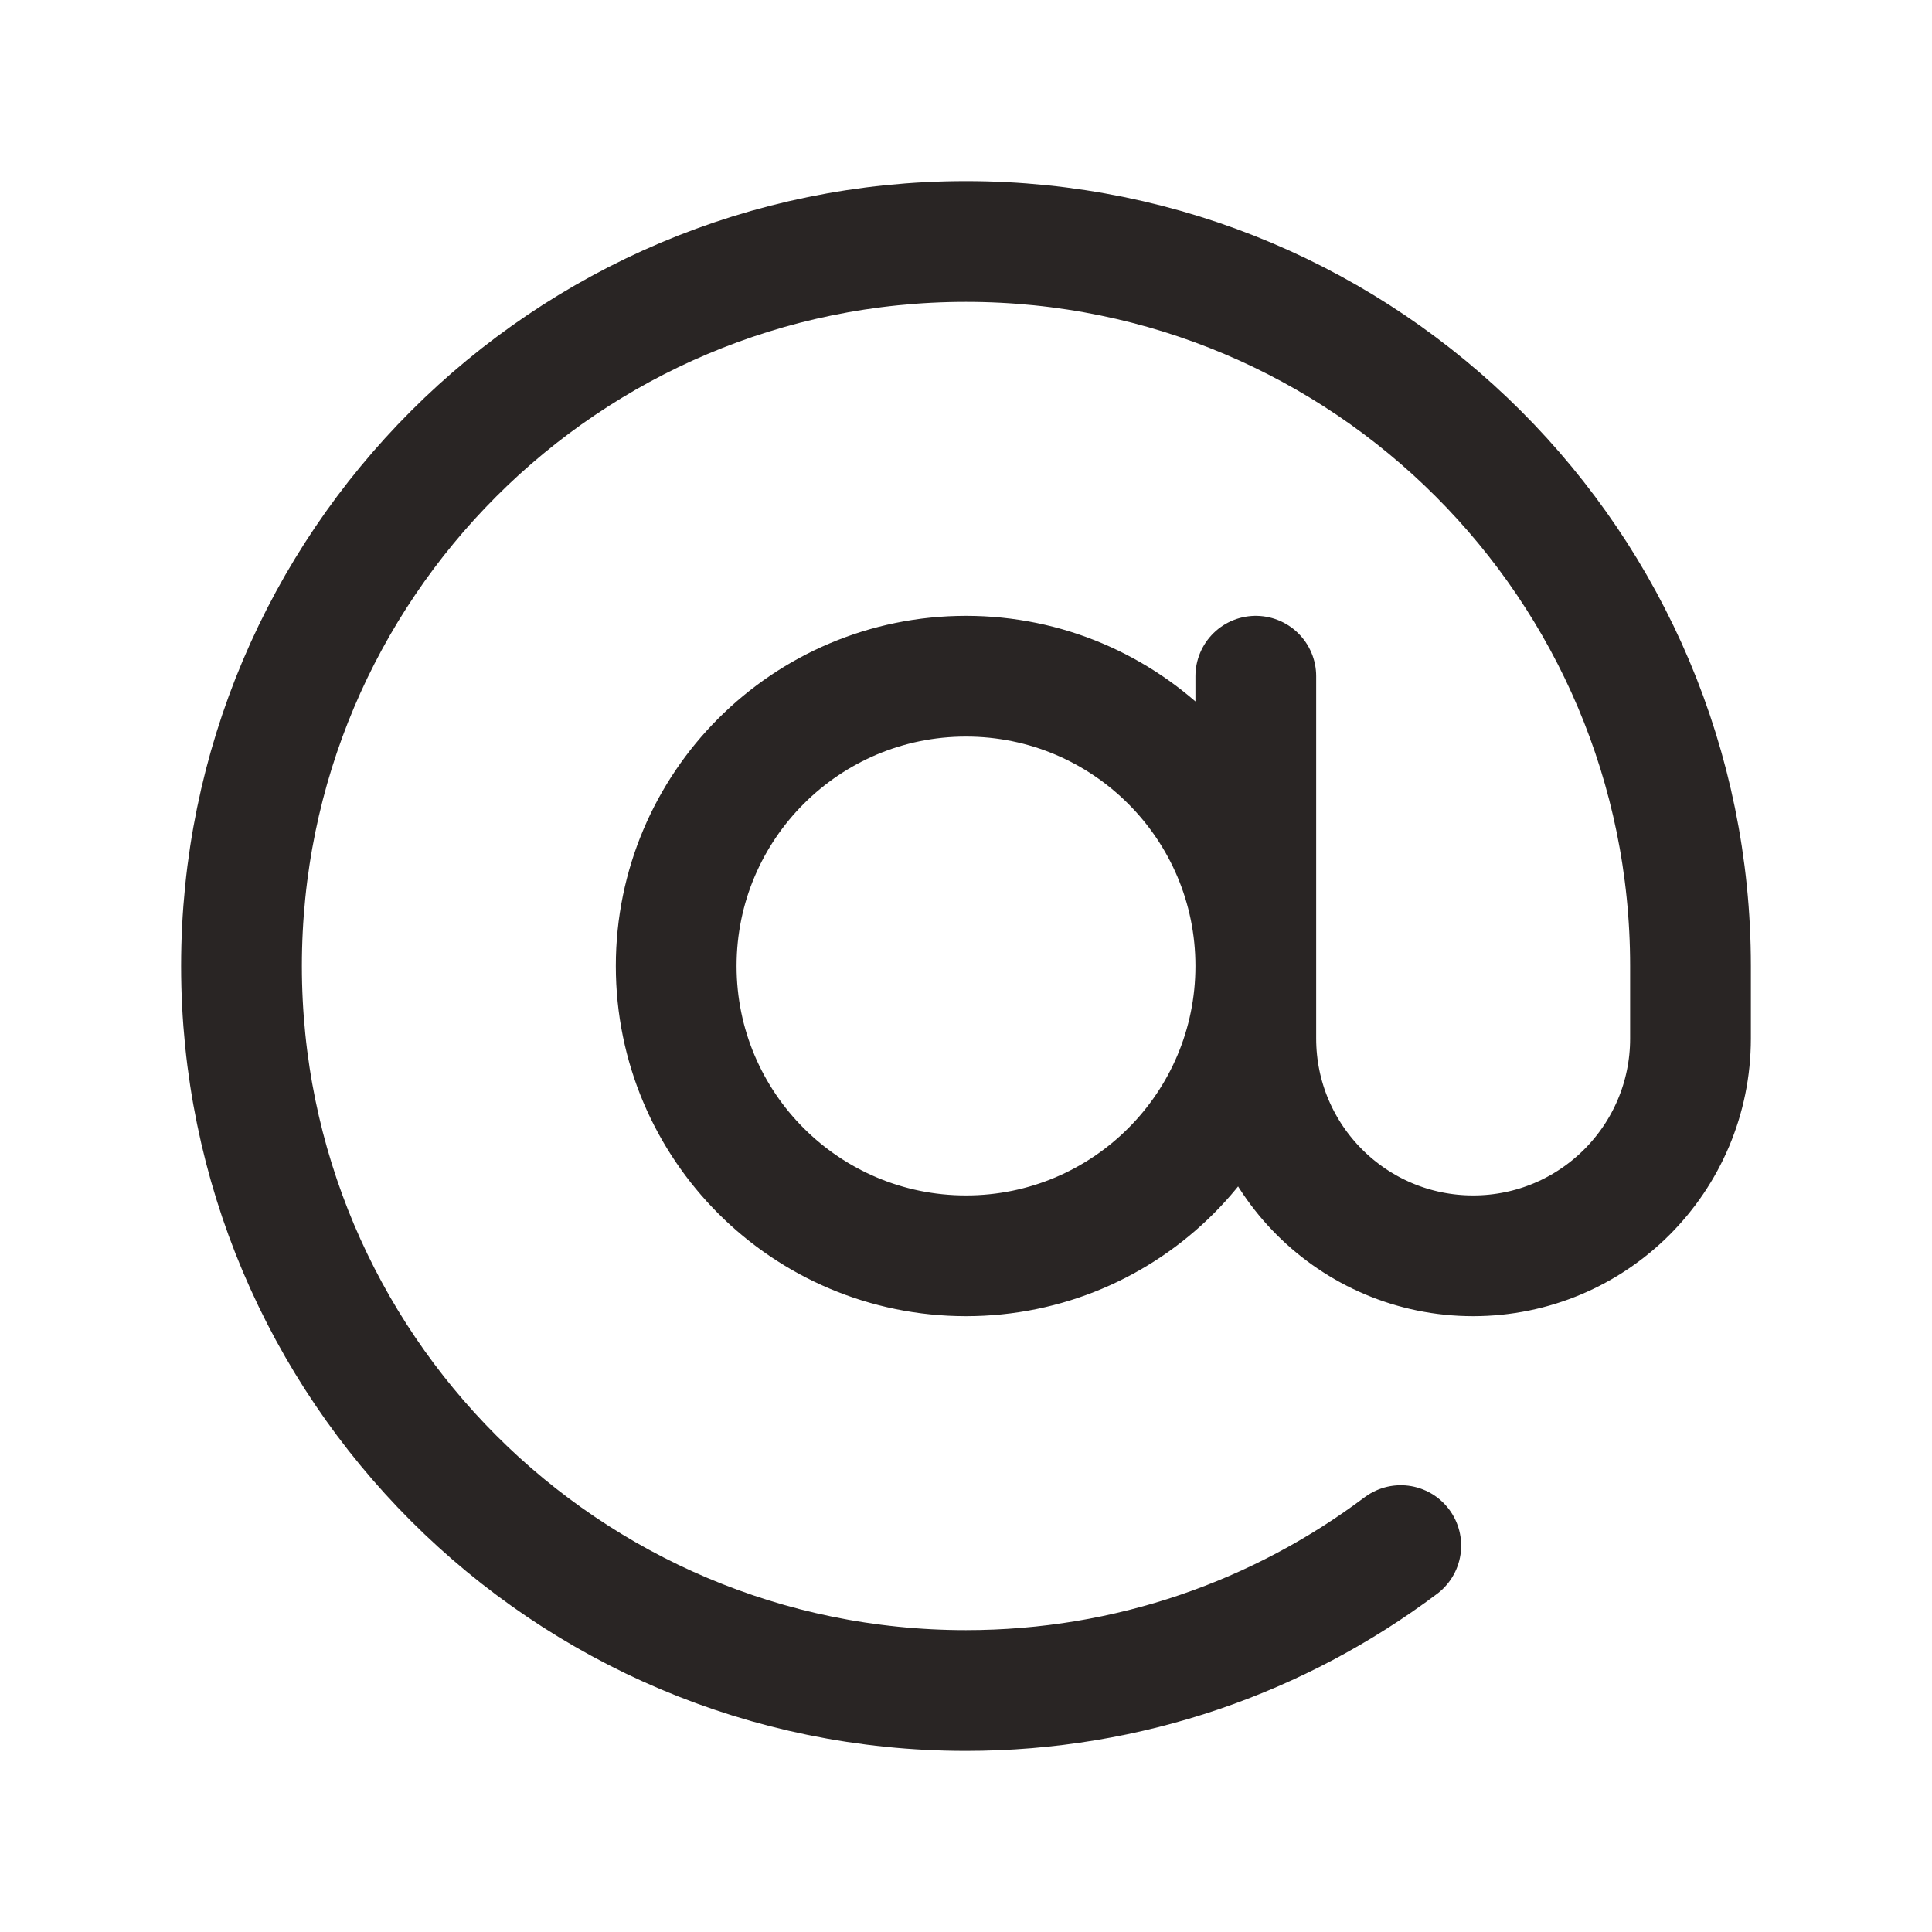
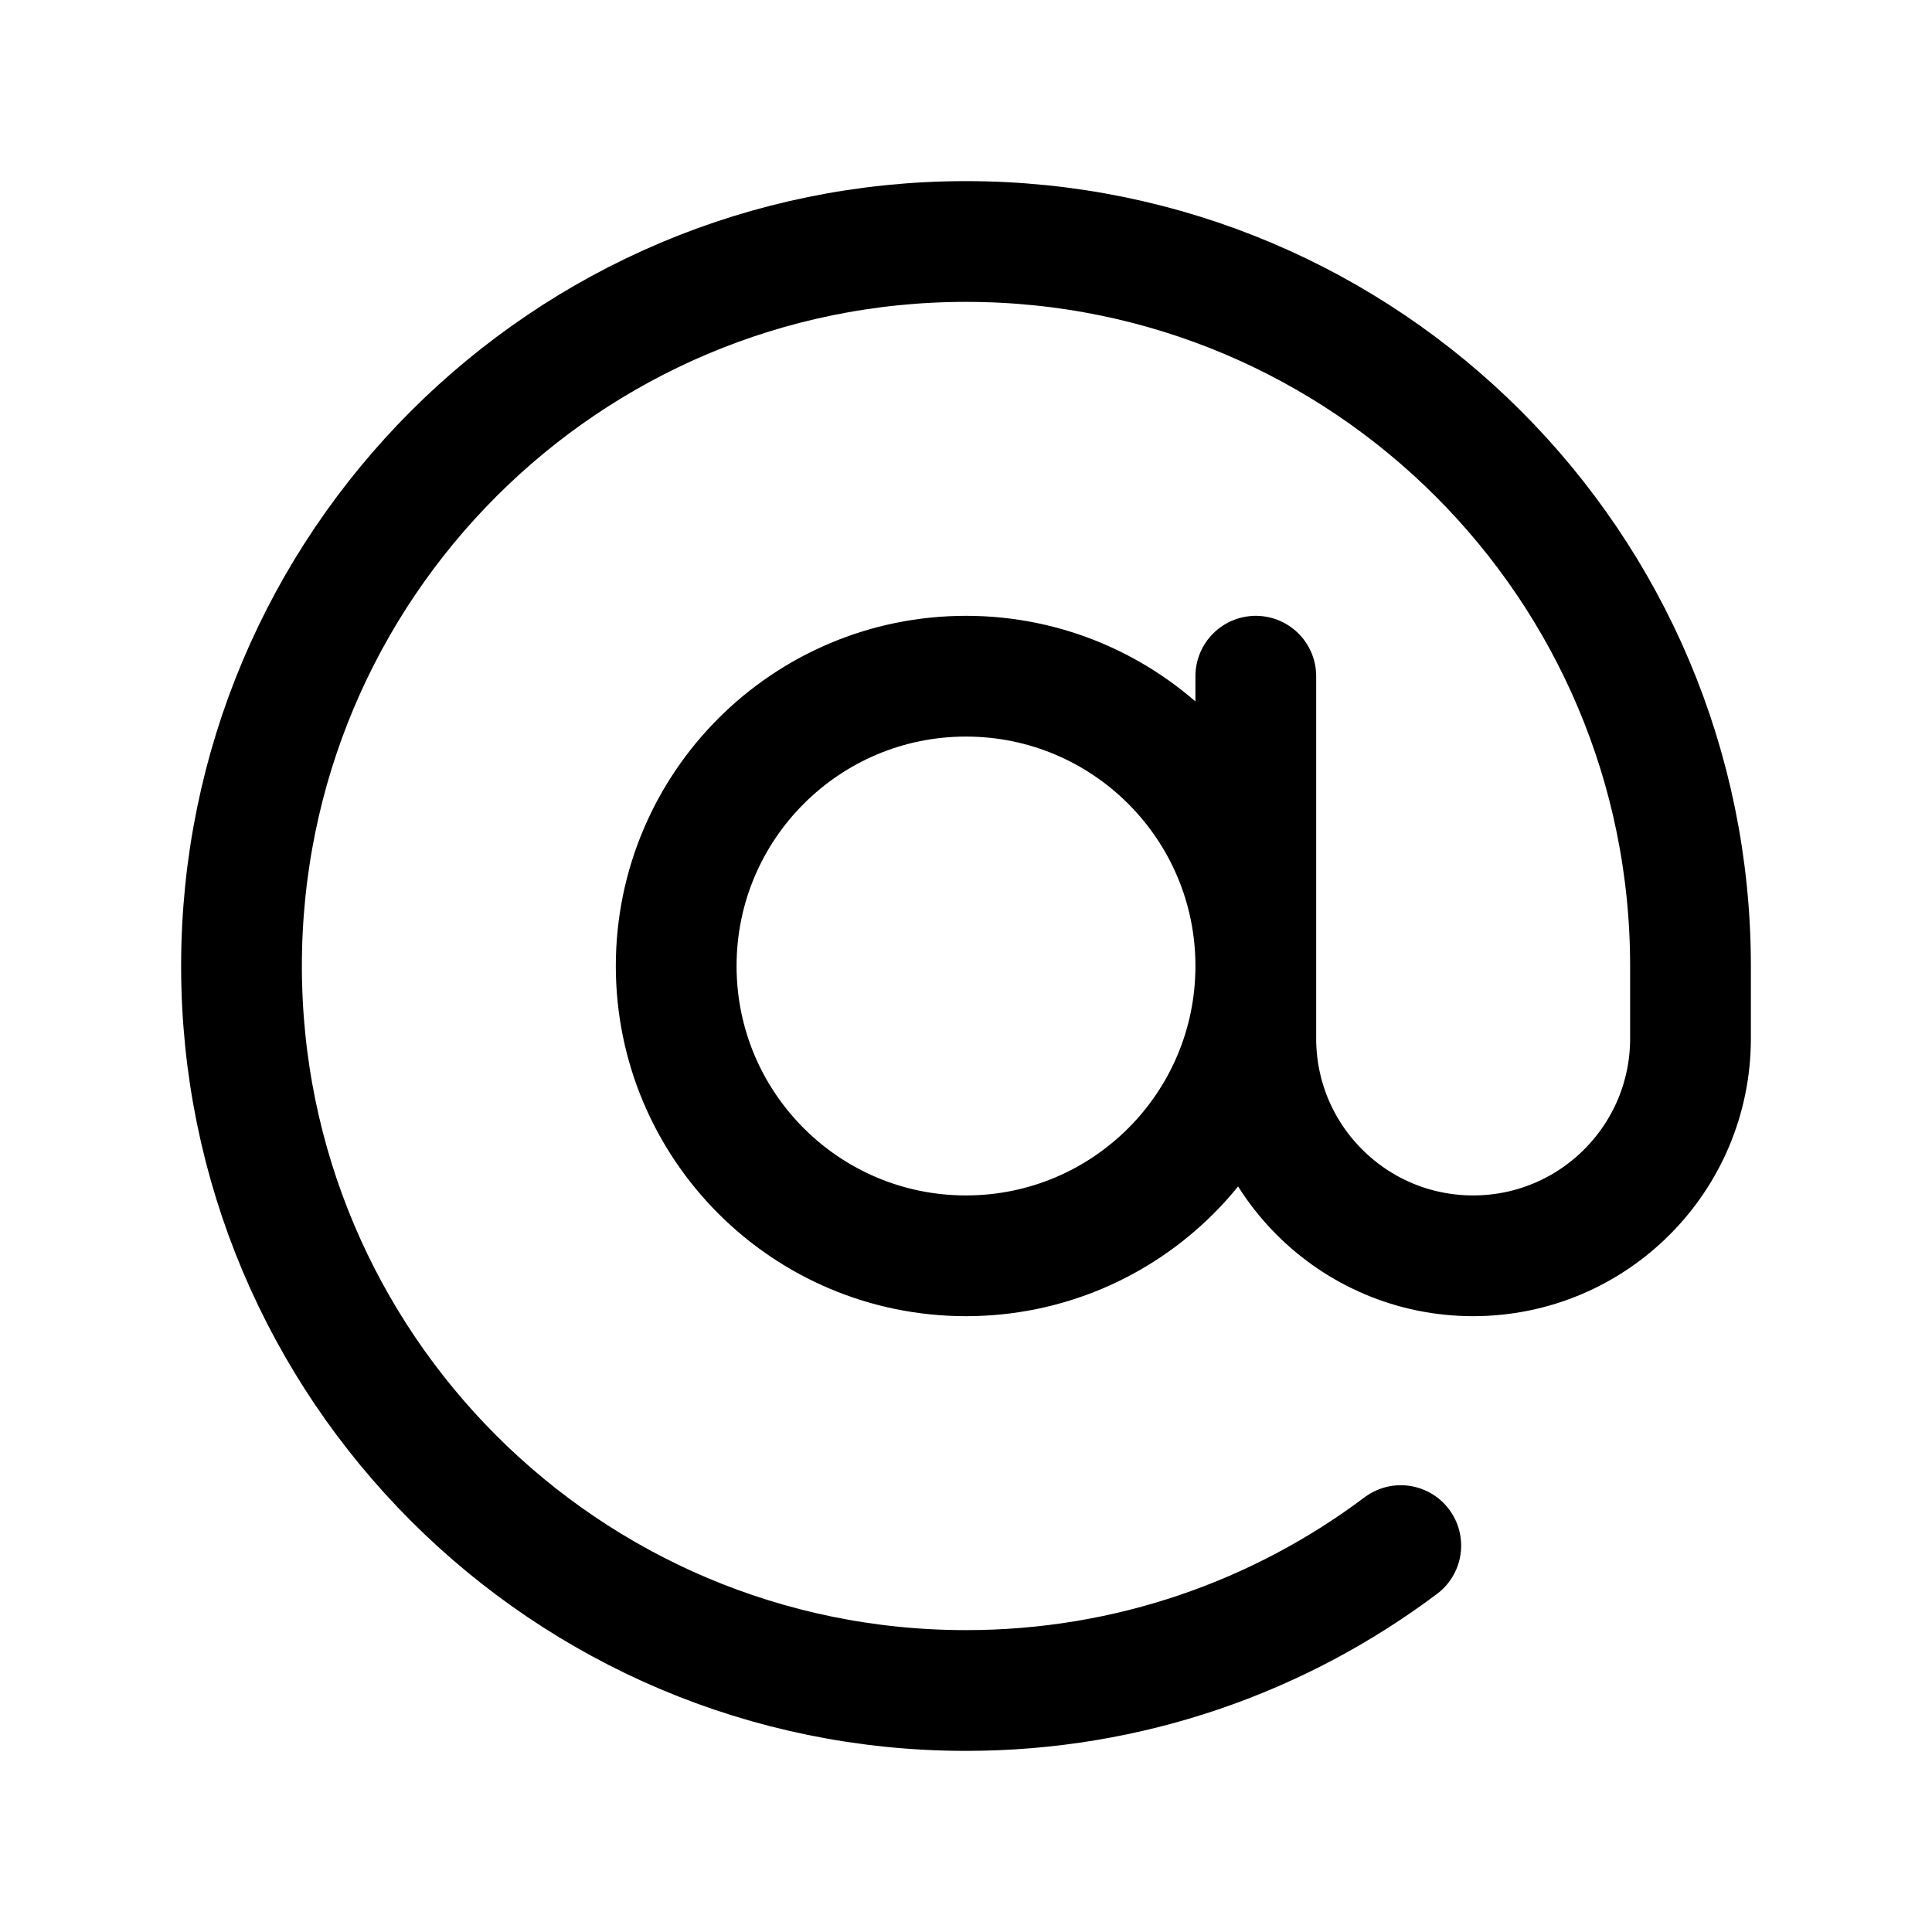
<svg xmlns="http://www.w3.org/2000/svg" width="24" height="24" viewBox="0 0 24 24" fill="none">
-   <path d="M15.6 8.4V12.9C15.6 14.392 16.809 15.6 18.3 15.6C19.791 15.6 21 14.392 21 12.9V12C21 7.029 16.971 3 12 3C7.029 3 3 7.029 3 12C3 16.971 7.029 21 12 21C14.027 21 15.896 20.33 17.401 19.2M15.6 12C15.6 13.989 13.988 15.6 12 15.6C10.012 15.6 8.4 13.989 8.4 12C8.4 10.012 10.012 8.4 12 8.4C13.988 8.4 15.6 10.012 15.6 12Z" stroke="#292524" stroke-width="1.5" stroke-linecap="round" />
+   <path d="M15.6 8.4V12.9C15.6 14.392 16.809 15.6 18.3 15.6C19.791 15.6 21 14.392 21 12.9V12C21 7.029 16.971 3 12 3C7.029 3 3 7.029 3 12C3 16.971 7.029 21 12 21C14.027 21 15.896 20.33 17.401 19.2M15.6 12C15.6 13.989 13.988 15.6 12 15.6C10.012 15.6 8.4 13.989 8.4 12C8.4 10.012 10.012 8.4 12 8.4C13.988 8.4 15.6 10.012 15.6 12Z" stroke="currentColor" stroke-width="1.5" stroke-linecap="round" />
</svg>
